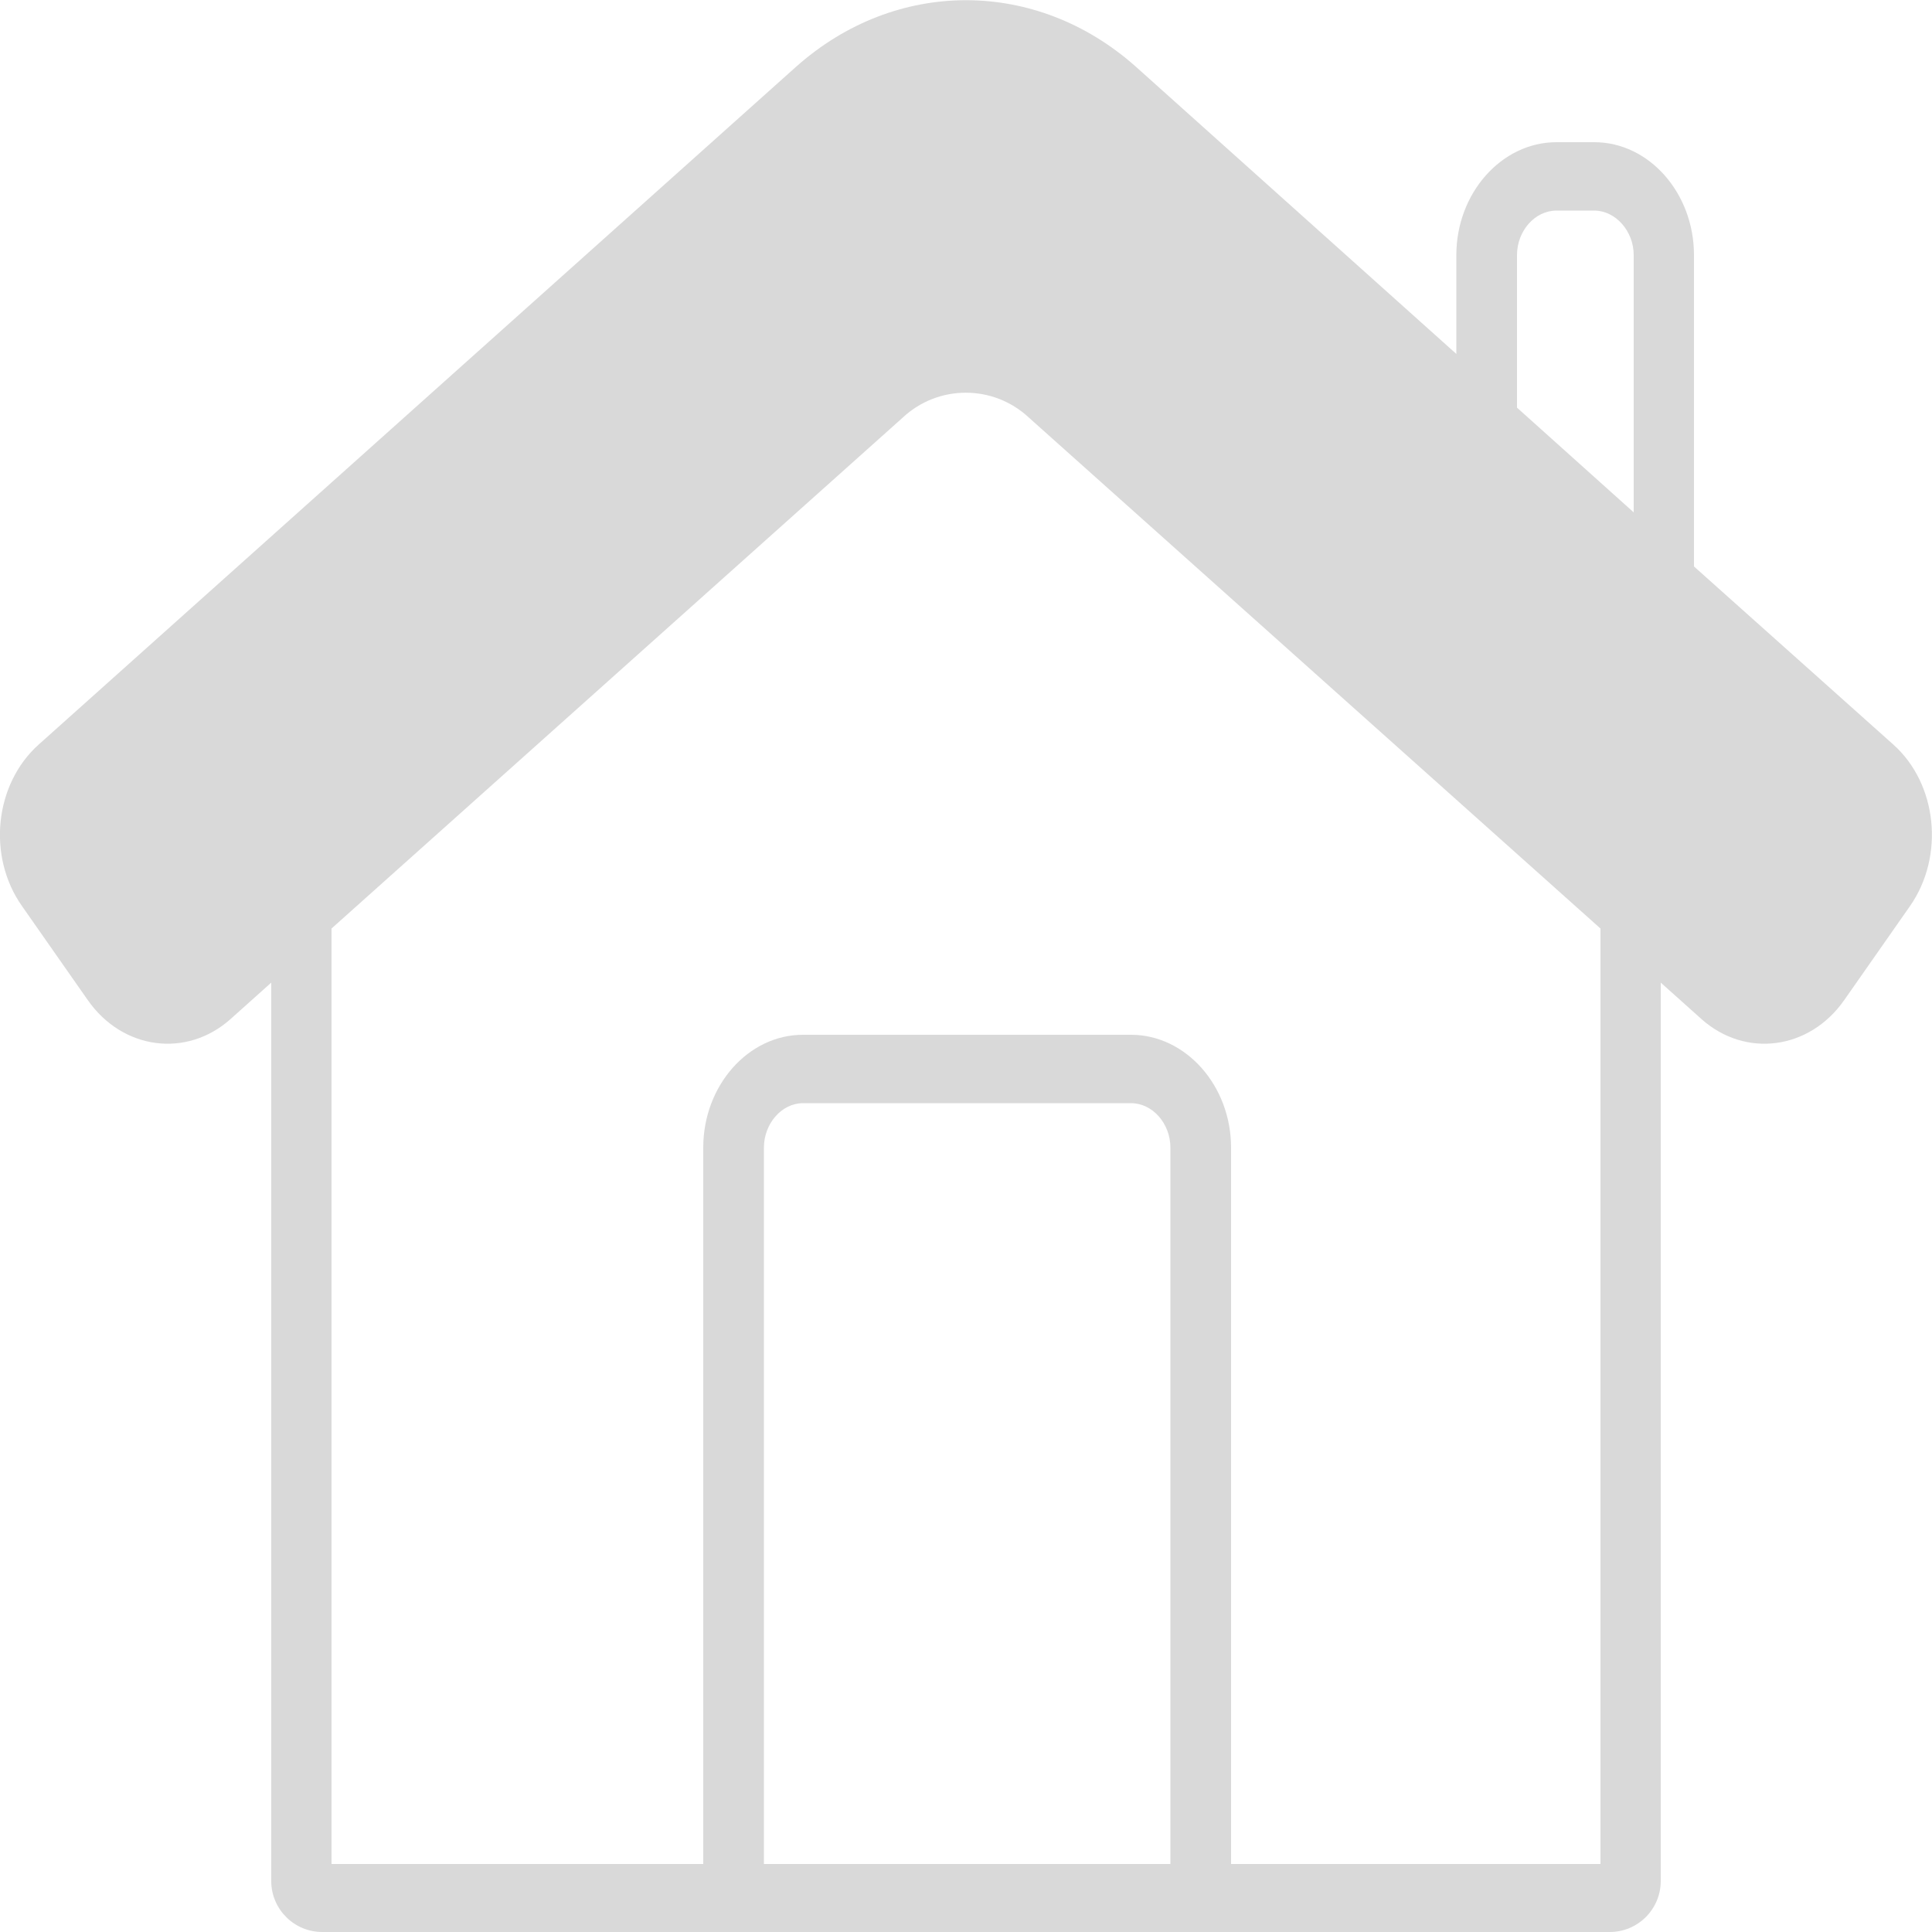
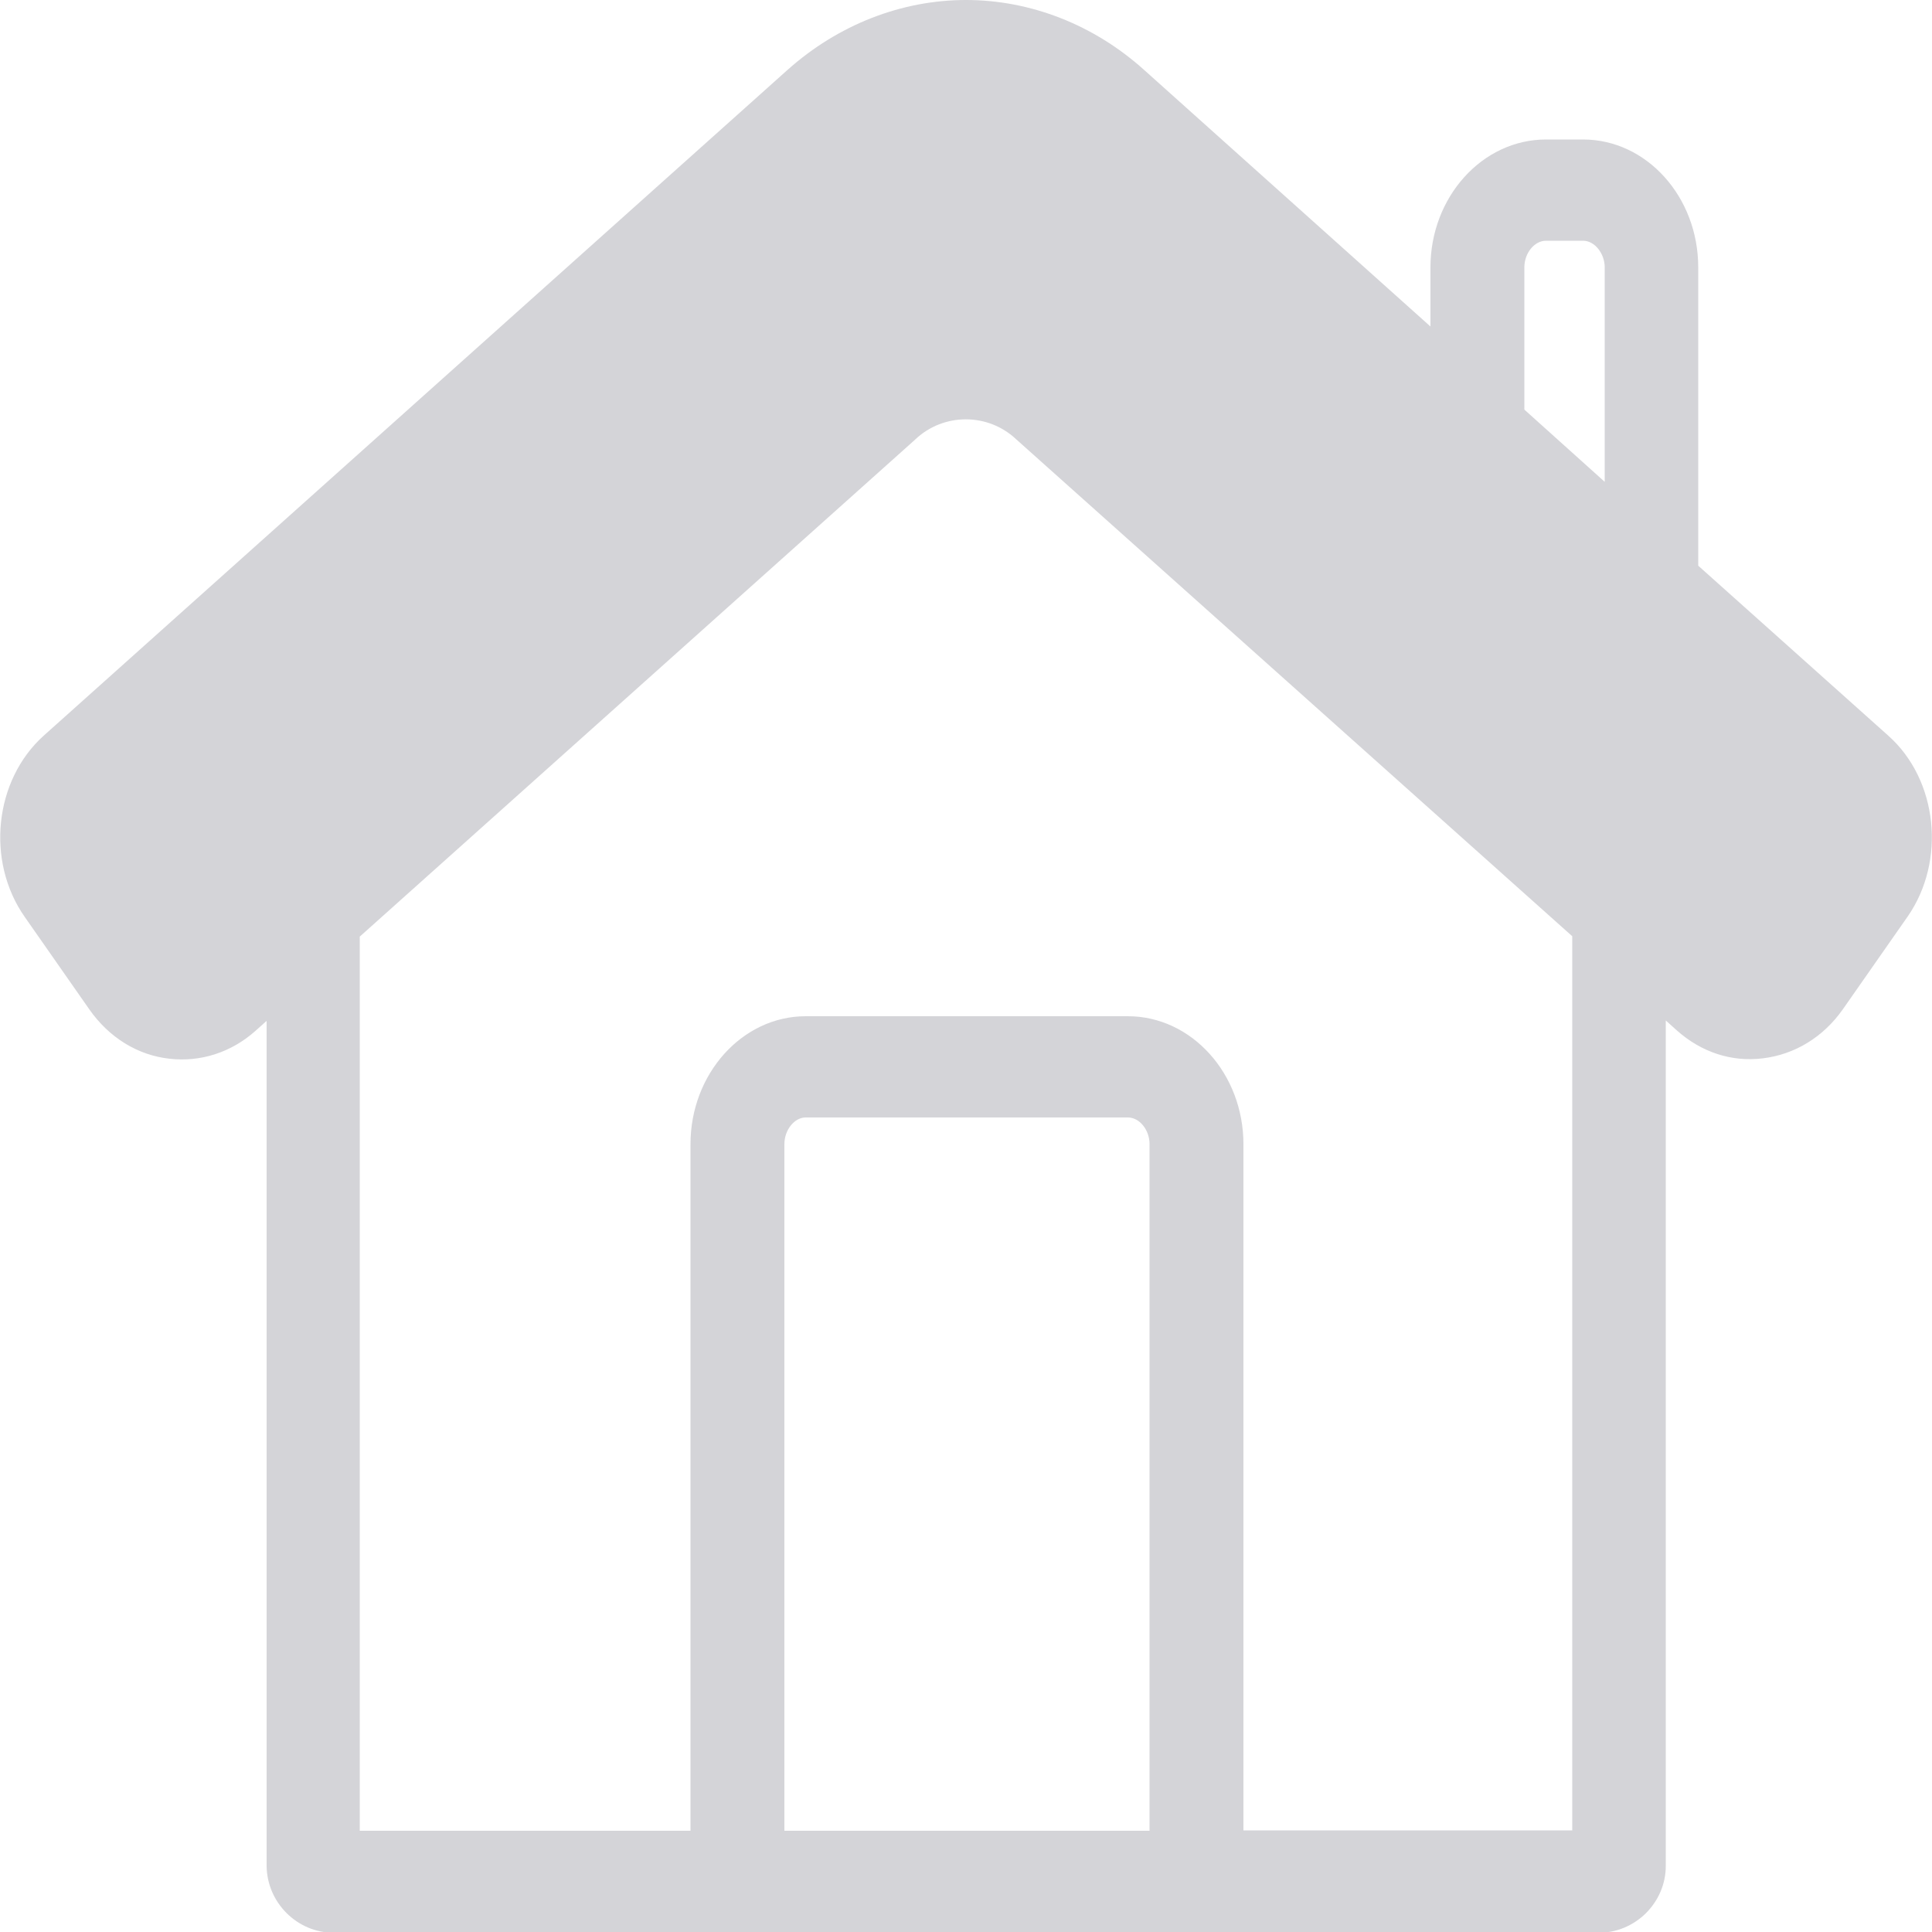
- <svg xmlns="http://www.w3.org/2000/svg" id="레이어_1" data-name="레이어 1" viewBox="0 0 500 500">
-   <defs>
-     <style>.cls-1{fill:#d9d9d9;}</style>
-   </defs>
-   <path class="cls-1" d="M490.2,192.7l-51.6-46.1V66c0-16-11.6-29.2-25.8-29.2H403c-14.2,0-25.9,13.2-25.9,29.2V91.6L294.2,17.3c-25.8-23-62.2-23-88,0L10.2,192.7c-11.4,10.2-13.4,28.9-4.3,41.8l17,24.3c9,12.9,25.6,15.1,37,4.9l10.5-9.4V486.9A13.2,13.2,0,0,0,83.7,500h333A13.2,13.2,0,0,0,430,486.9V254.3l10.5,9.4c11.4,10.2,28,8,37-4.9l17-24.3C503.5,221.6,501.6,202.9,490.2,192.7ZM392.8,66c0-6.2,4.6-11.5,10.2-11.5h9.8c5.5,0,10.2,5.3,10.2,11.5v66.6l-30.2-27.1ZM303.1,482.4H197.9V297c0-6.2,4.6-11.5,10.1-11.5h84.9c5.6,0,10.2,5.3,10.2,11.5Zm111.3,0H318.8V297c0-16-11.7-29.2-25.9-29.2H208c-14.2,0-25.8,13.2-25.8,29.2V482.4H86V240.3L233.8,108.1a23.9,23.9,0,0,1,32.7,0L414.4,240.3Z" transform="translate(-0.2 0)" />
+ <svg xmlns="http://www.w3.org/2000/svg" version="1.1" id="레이어_1" x="0px" y="0px" viewBox="0 0 500 500" style="enable-background:new 0 0 500 500;" xml:space="preserve">
+   <style type="text/css">
+ 	.st0{fill:#D4D4D8;}
+ </style>
+   <path class="st0" d="M488.7,190.4l-49.2-44V69.2c0-18.3-13.4-33.1-29.8-33.1h-9.6c-16.5,0-29.9,14.9-29.9,33.1v15.3l-74.1-66.4  C283.1,6.4,266.7,0,250,0c-16.7,0-33.1,6.4-46.2,18.1L11.3,190.4c-12.8,11.5-15,32.5-4.9,46.9l16.7,23.9  c5.1,7.3,12.5,11.9,20.8,12.8c8,0.9,15.9-1.6,22.2-7.2l2.9-2.6v218.7c0.1,9.5,7.9,17.3,17.4,17.3c0,0,0.1,0,0.1,0h327.1  c0,0,0.1,0,0.1,0c4.6,0,8.9-1.8,12.2-5c3.3-3.3,5.2-7.6,5.2-12.3V264.1l2.9,2.6c6.3,5.6,14.1,8.2,22.2,7.2c8.3-1,15.7-5.5,20.8-12.8  l16.7-23.9C503.7,222.8,501.5,201.8,488.7,190.4z M291.9,263h-83.4c-16.4,0-29.8,14.9-29.8,33.1v177.7H93.1V242.4l143.7-128.6  l0.1-0.1c7.3-6.9,18.8-6.9,26.1,0l143.9,128.6v231.4h-85.1V296.1C321.8,277.9,308.4,263,291.9,263z M203,296.1  c0-3.7,2.6-6.9,5.5-6.9h83.4c3,0,5.6,3.2,5.6,6.9v177.7H203V296.1z M415.3,69.2v55.5L394.5,106V69.2c0-3.7,2.6-6.9,5.6-6.9h9.6  C412.7,62.3,415.3,65.6,415.3,69.2z" />
</svg>
